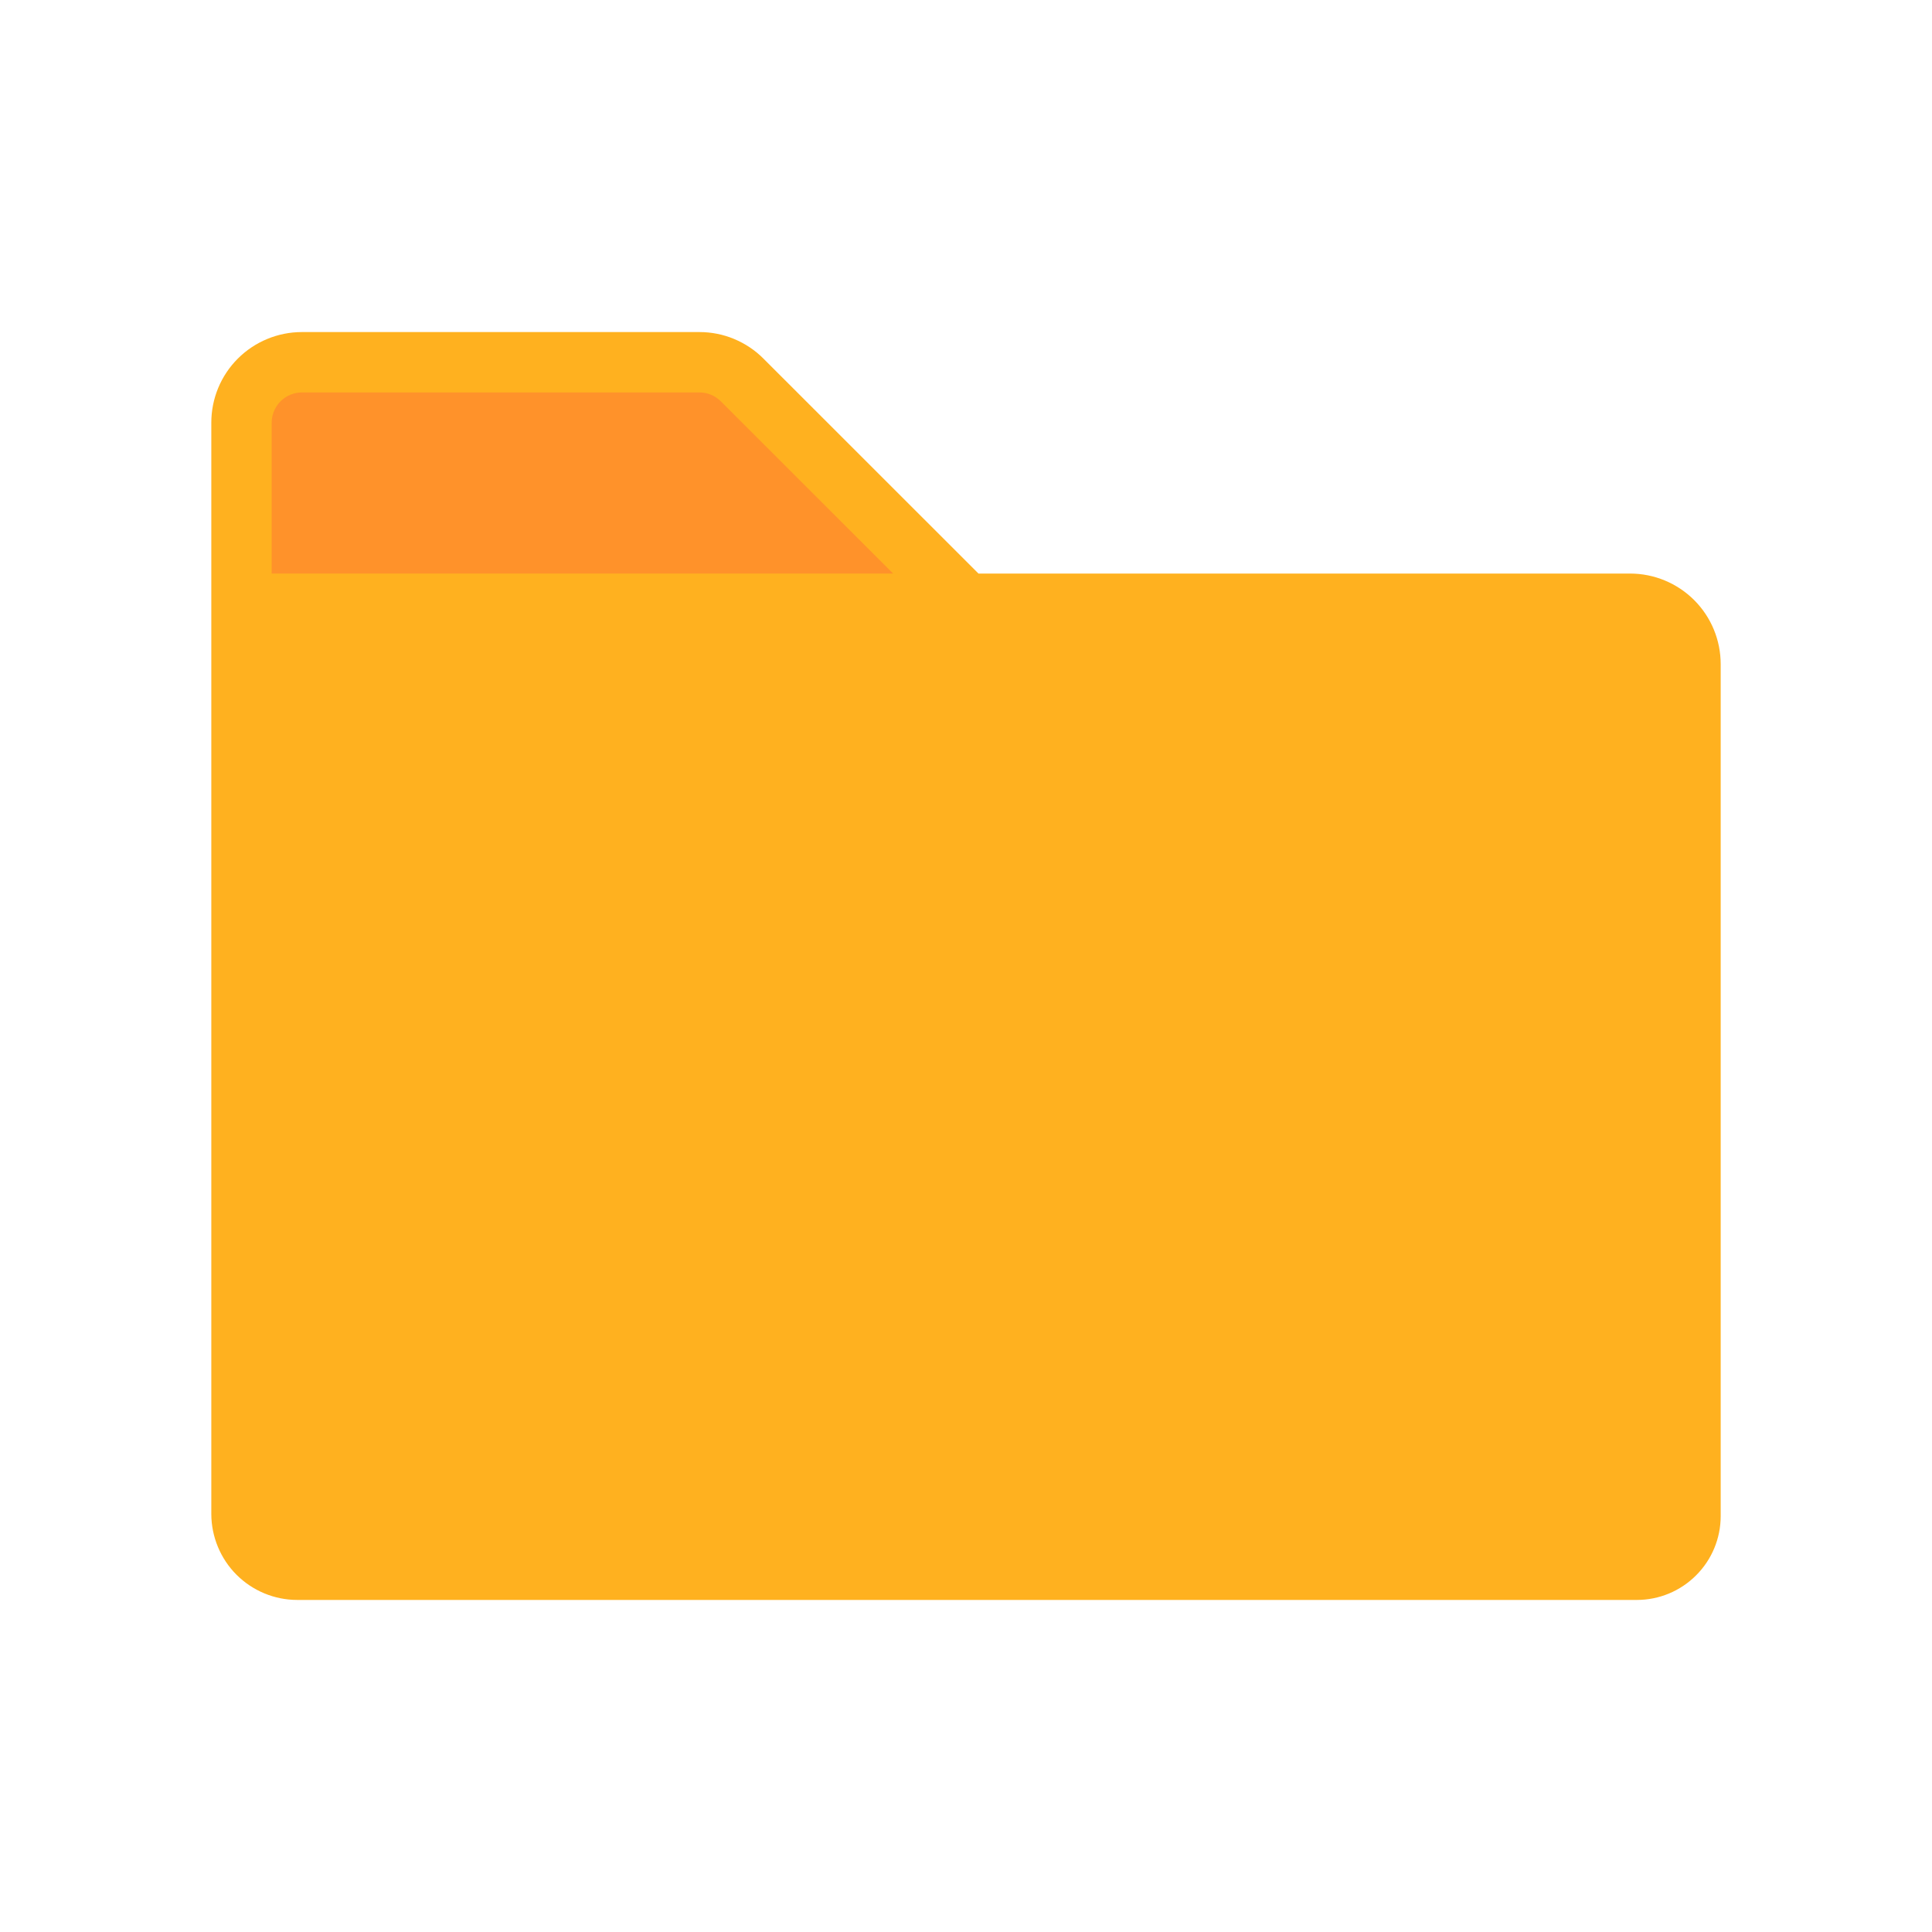
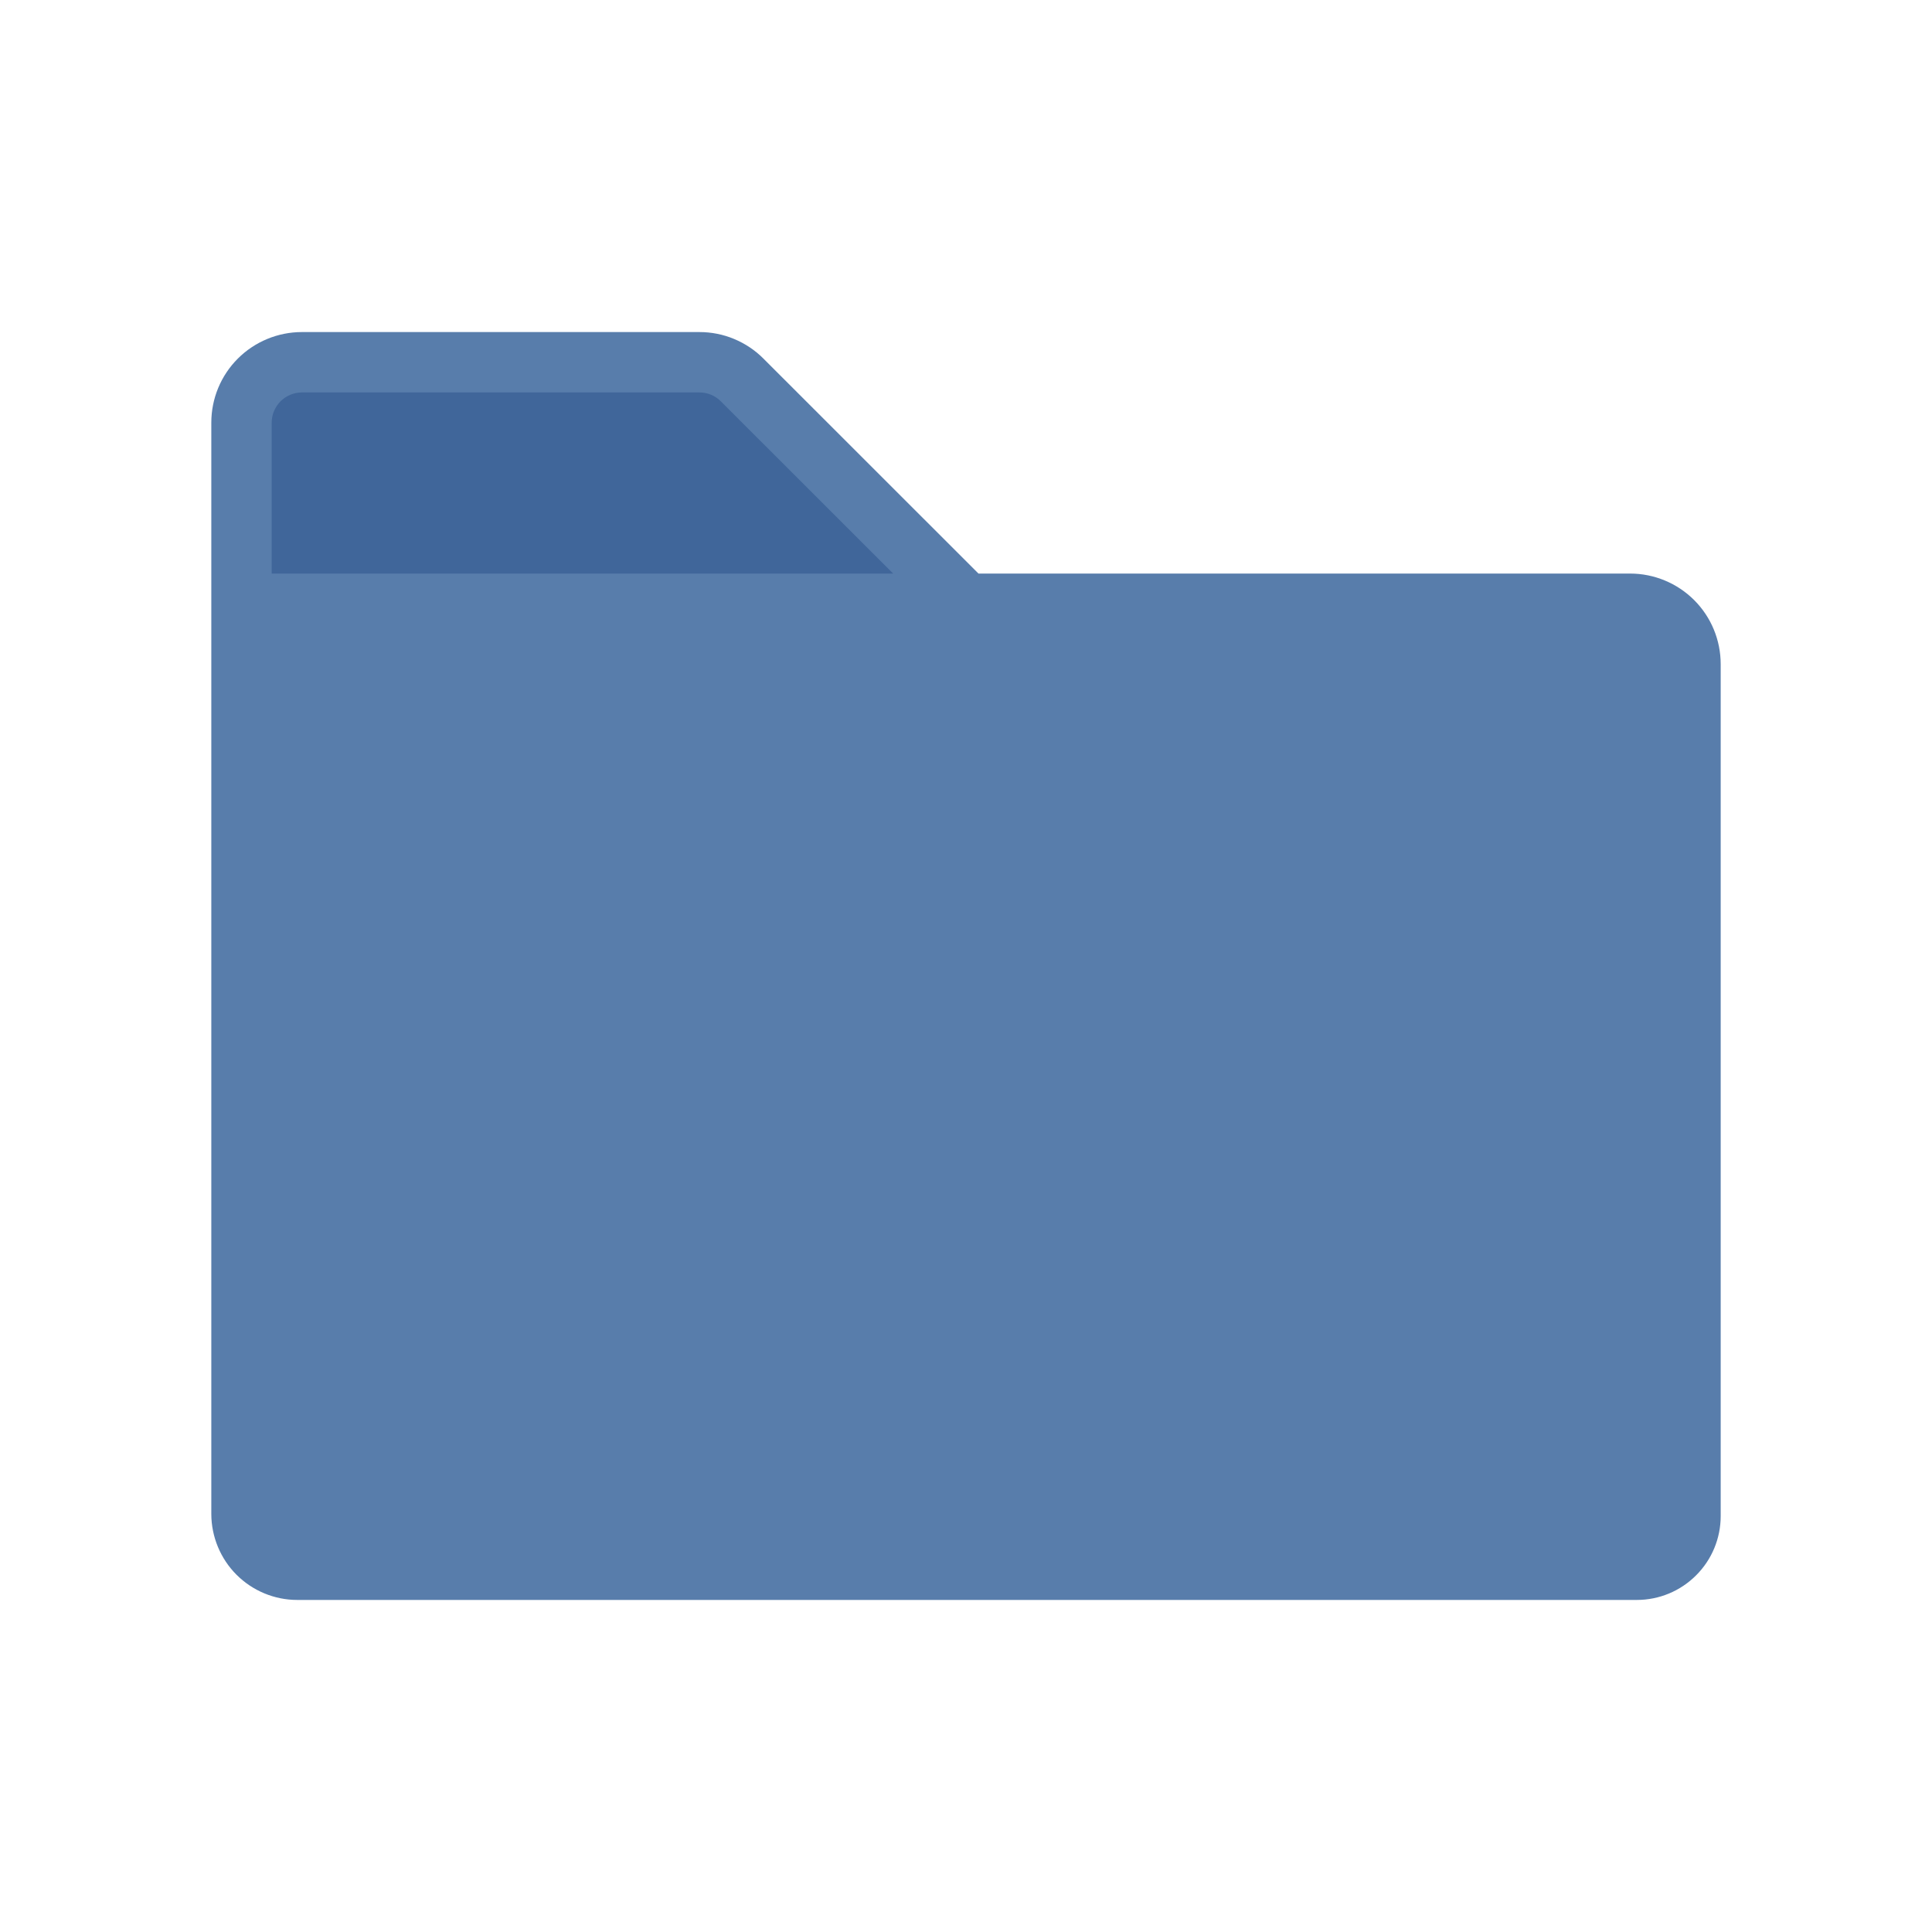
<svg xmlns="http://www.w3.org/2000/svg" width="24" height="24" viewBox="0 0 24 24" fill="none">
-   <path d="M3 4.5H9.136L12 7.5H3V4.5Z" fill="#FF922A" />
-   <path d="M8.689 4.125C8.837 4.125 8.984 4.154 9.12 4.211C9.256 4.268 9.38 4.35 9.484 4.455L12.155 7.125H20.25C20.548 7.125 20.835 7.244 21.046 7.455C21.257 7.666 21.375 7.952 21.375 8.25V18.834C21.375 19.11 21.265 19.375 21.069 19.57C20.874 19.765 20.61 19.875 20.334 19.875H3.692C3.41 19.875 3.138 19.762 2.938 19.562C2.739 19.363 2.626 19.091 2.625 18.809V5.25C2.625 4.952 2.743 4.666 2.954 4.455C3.165 4.244 3.452 4.125 3.75 4.125H8.689ZM3.75 4.875C3.651 4.875 3.556 4.915 3.485 4.985C3.415 5.056 3.375 5.151 3.375 5.25V7.125H11.095L8.954 4.985C8.884 4.915 8.789 4.875 8.689 4.875H3.75Z" fill="#FFB11F" />
+   <path d="M3 4.5H9.136L12 7.5H3V4.5Z" fill="#40669A" />
+   <path d="M8.689 4.125C8.837 4.125 8.984 4.154 9.12 4.211C9.256 4.268 9.38 4.35 9.484 4.455L12.155 7.125H20.25C20.548 7.125 20.835 7.244 21.046 7.455C21.257 7.666 21.375 7.952 21.375 8.25V18.834C21.375 19.11 21.265 19.375 21.069 19.57C20.874 19.765 20.61 19.875 20.334 19.875H3.692C3.41 19.875 3.138 19.762 2.938 19.562C2.739 19.363 2.626 19.091 2.625 18.809V5.25C2.625 4.952 2.743 4.666 2.954 4.455C3.165 4.244 3.452 4.125 3.75 4.125H8.689ZM3.75 4.875C3.651 4.875 3.556 4.915 3.485 4.985C3.415 5.056 3.375 5.151 3.375 5.25V7.125H11.095L8.954 4.985C8.884 4.915 8.789 4.875 8.689 4.875H3.75Z" fill="#587DAB" />
</svg>
